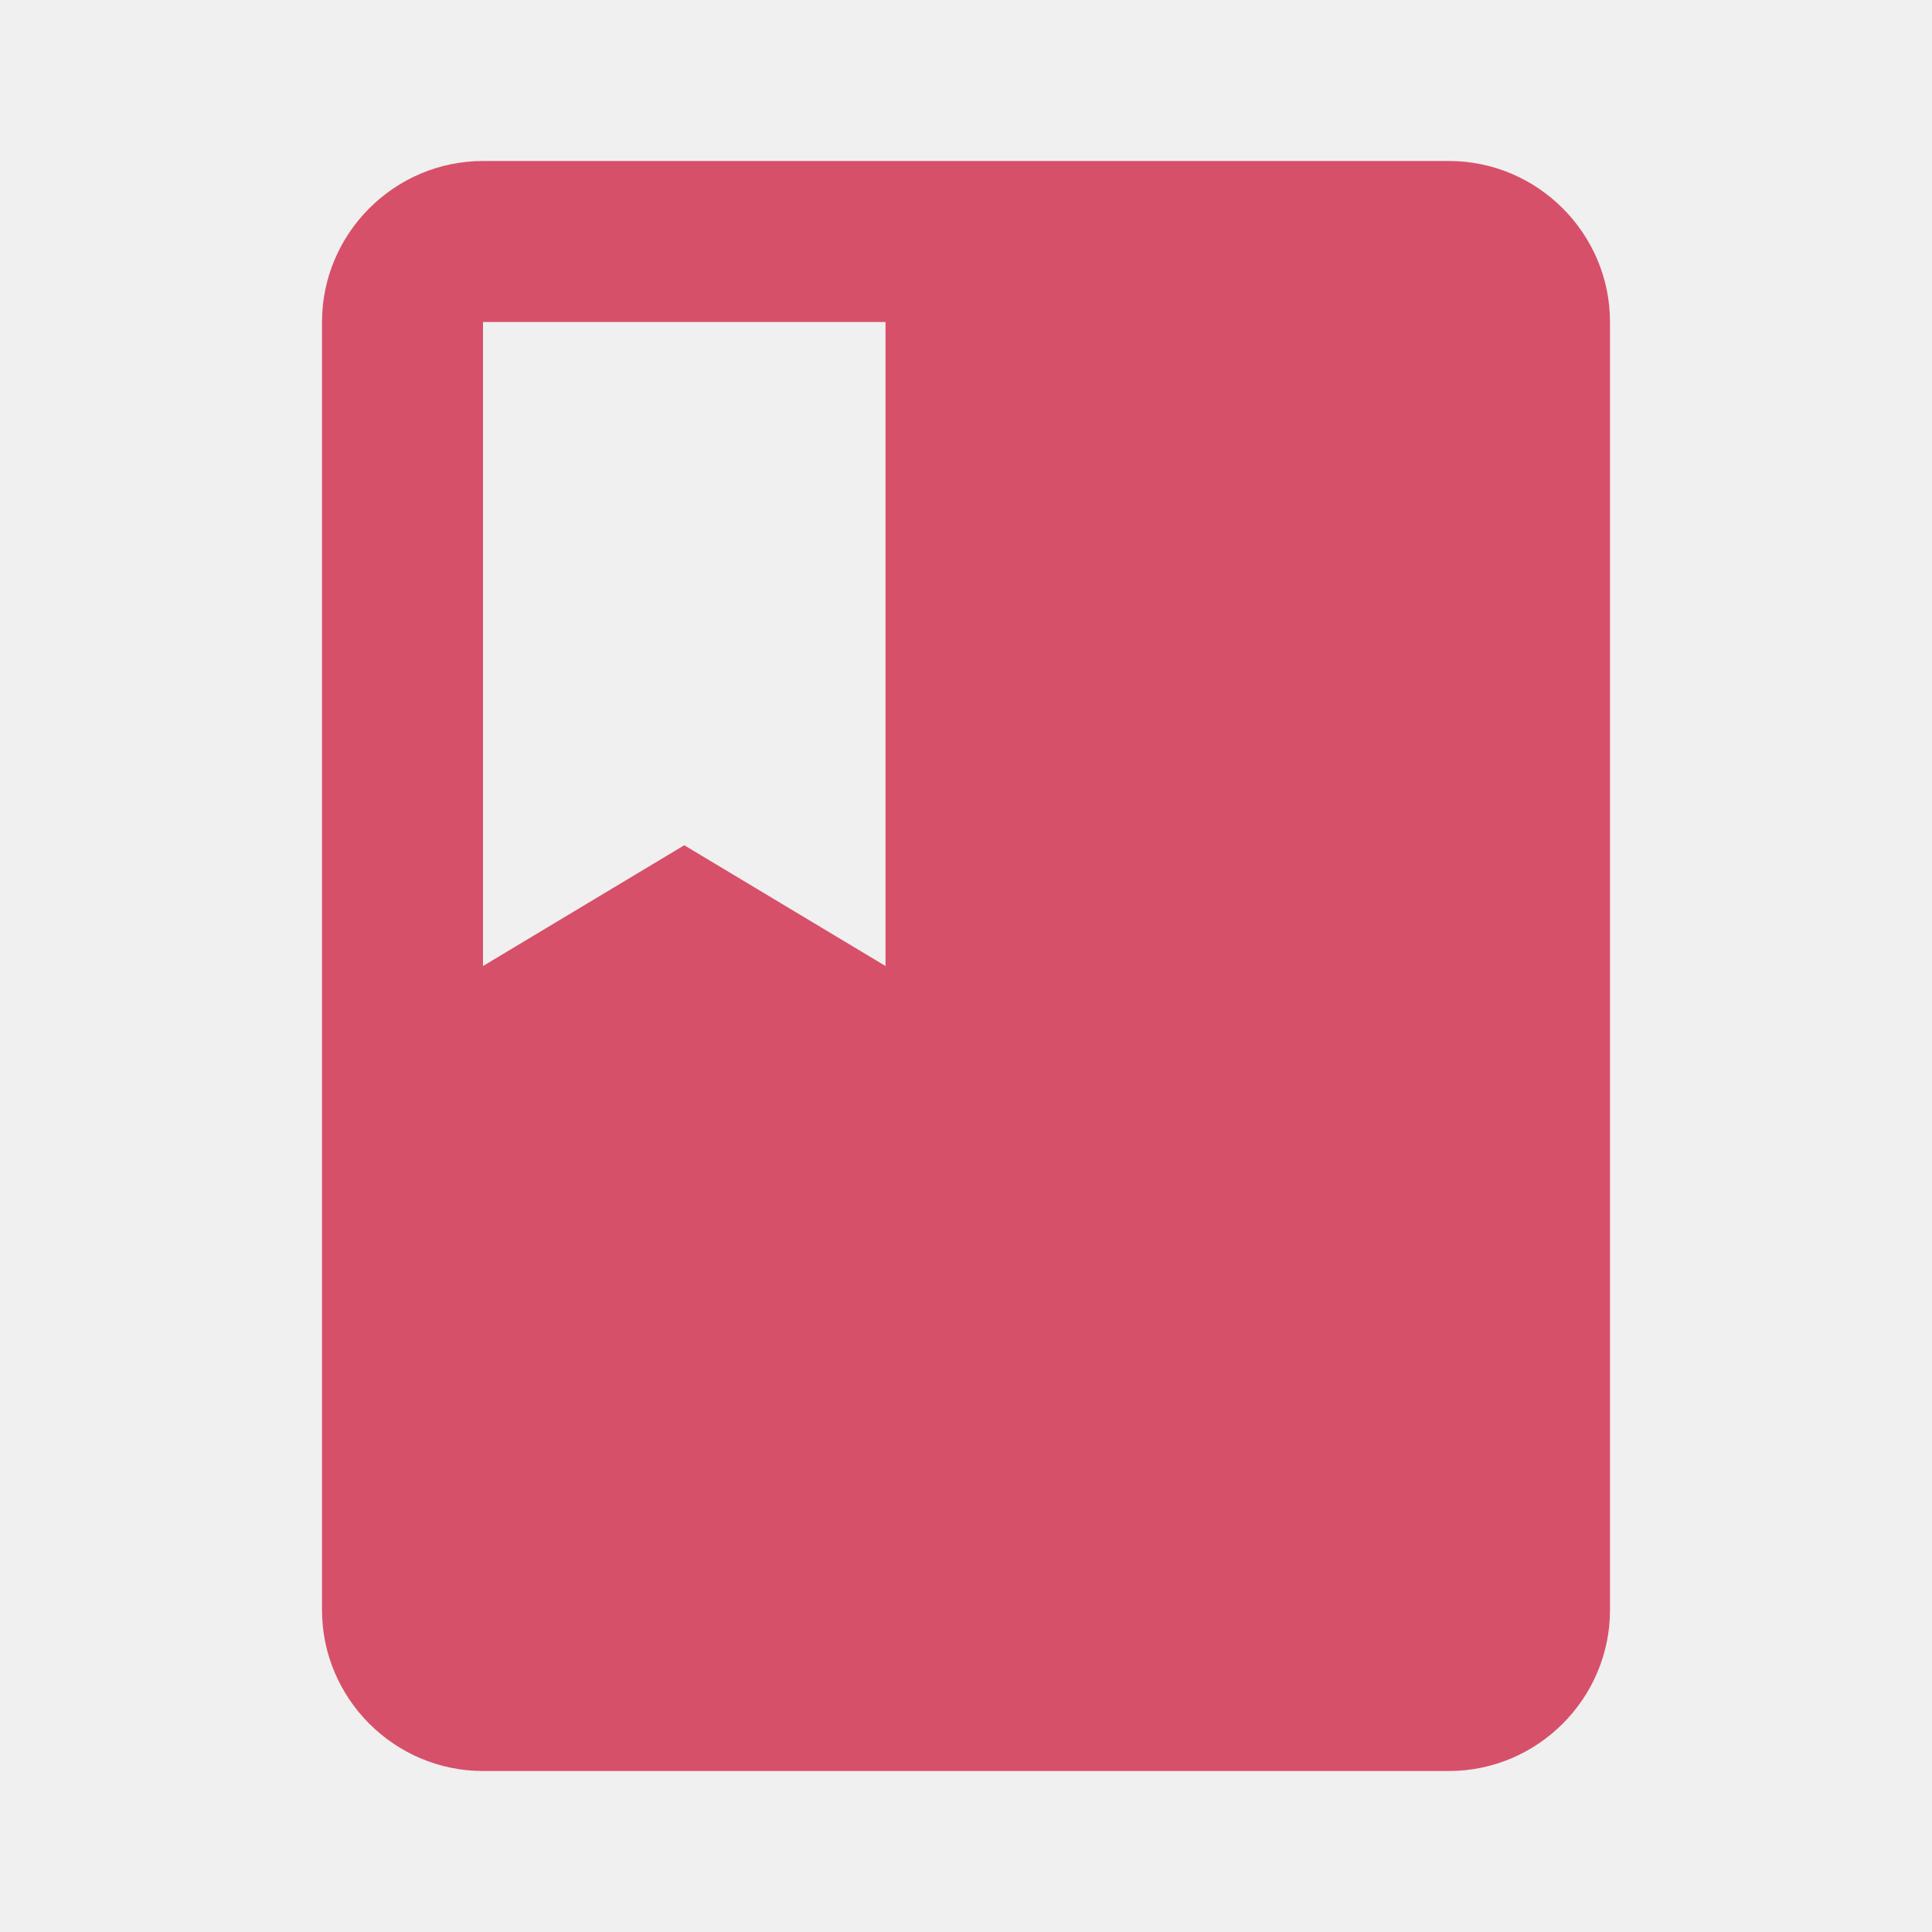
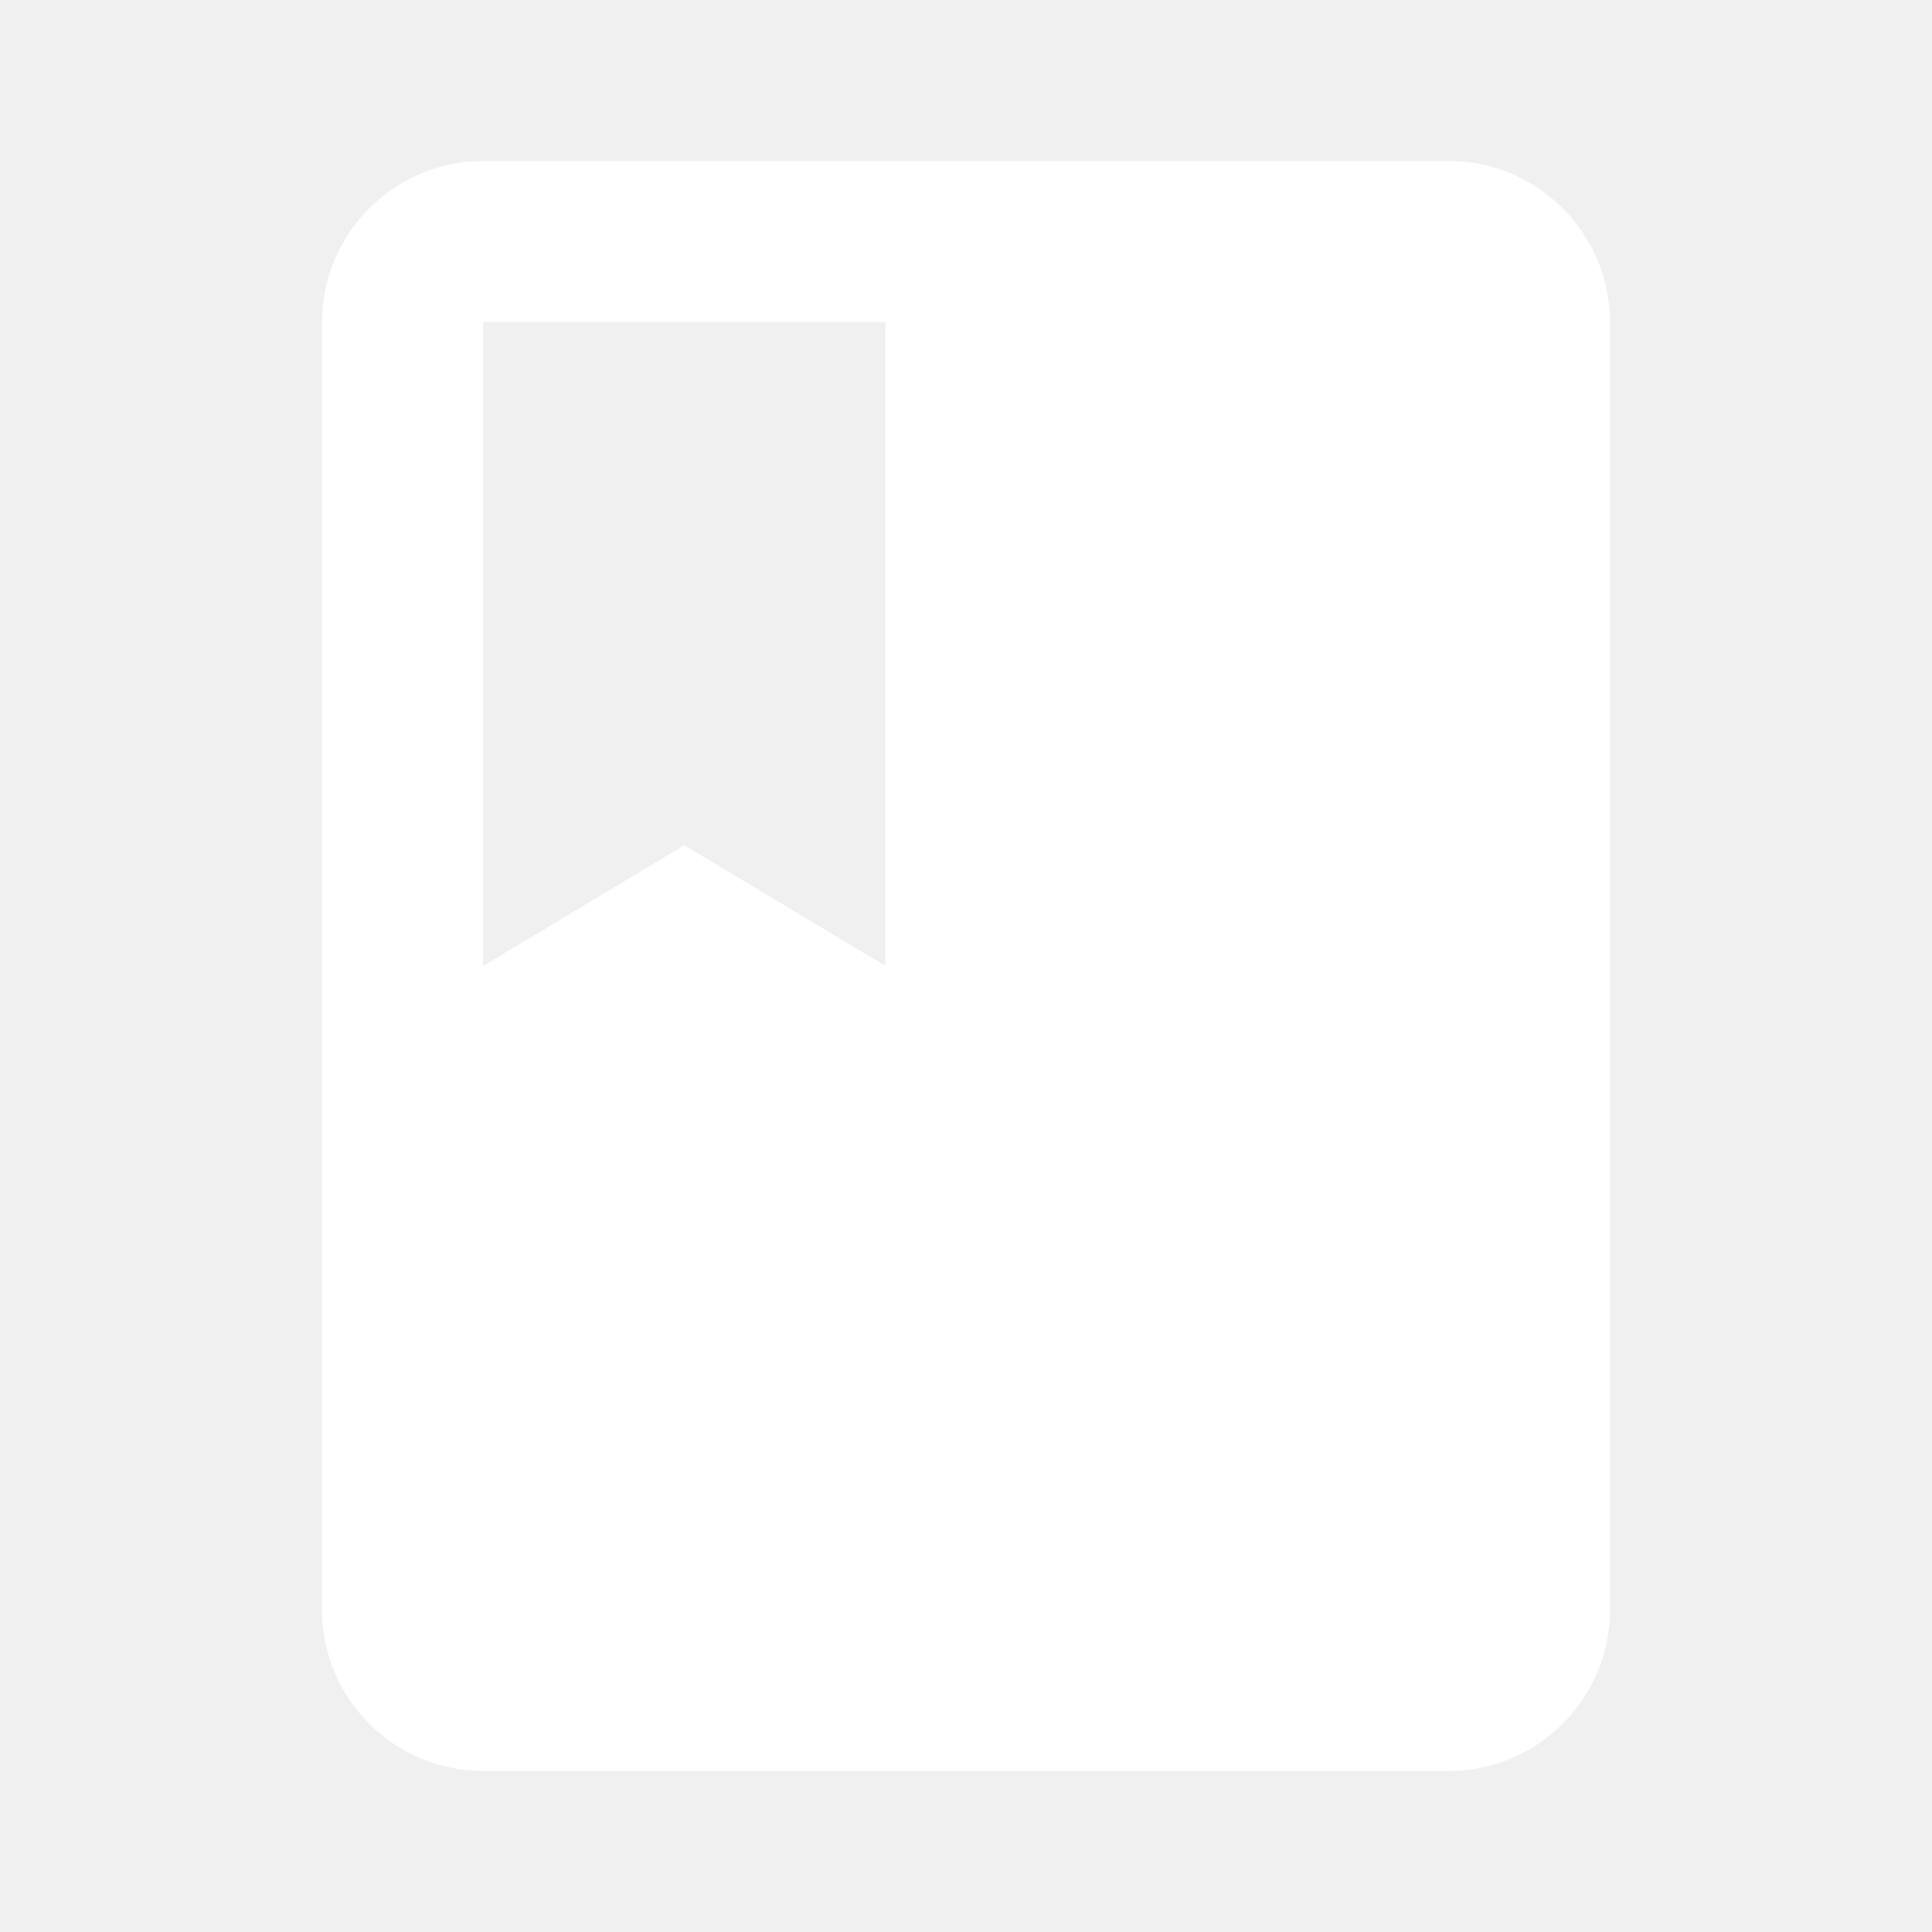
- <svg xmlns="http://www.w3.org/2000/svg" fill="#d75069" height="48" viewBox="0 0 24 24" width="48">
+ <svg xmlns="http://www.w3.org/2000/svg" fill="#fff" height="48" viewBox="0 0 24 24" width="48">
  <path d="M0 0h24v24H0z" fill="none" />
  <path d="M18 2H6c-1.1 0-2 .9-2 2v16c0 1.1.9 2 2 2h12c1.1 0 2-.9 2-2V4c0-1.1-.9-2-2-2zM6 4h5v8l-2.5-1.5L6 12V4z" />
</svg>
